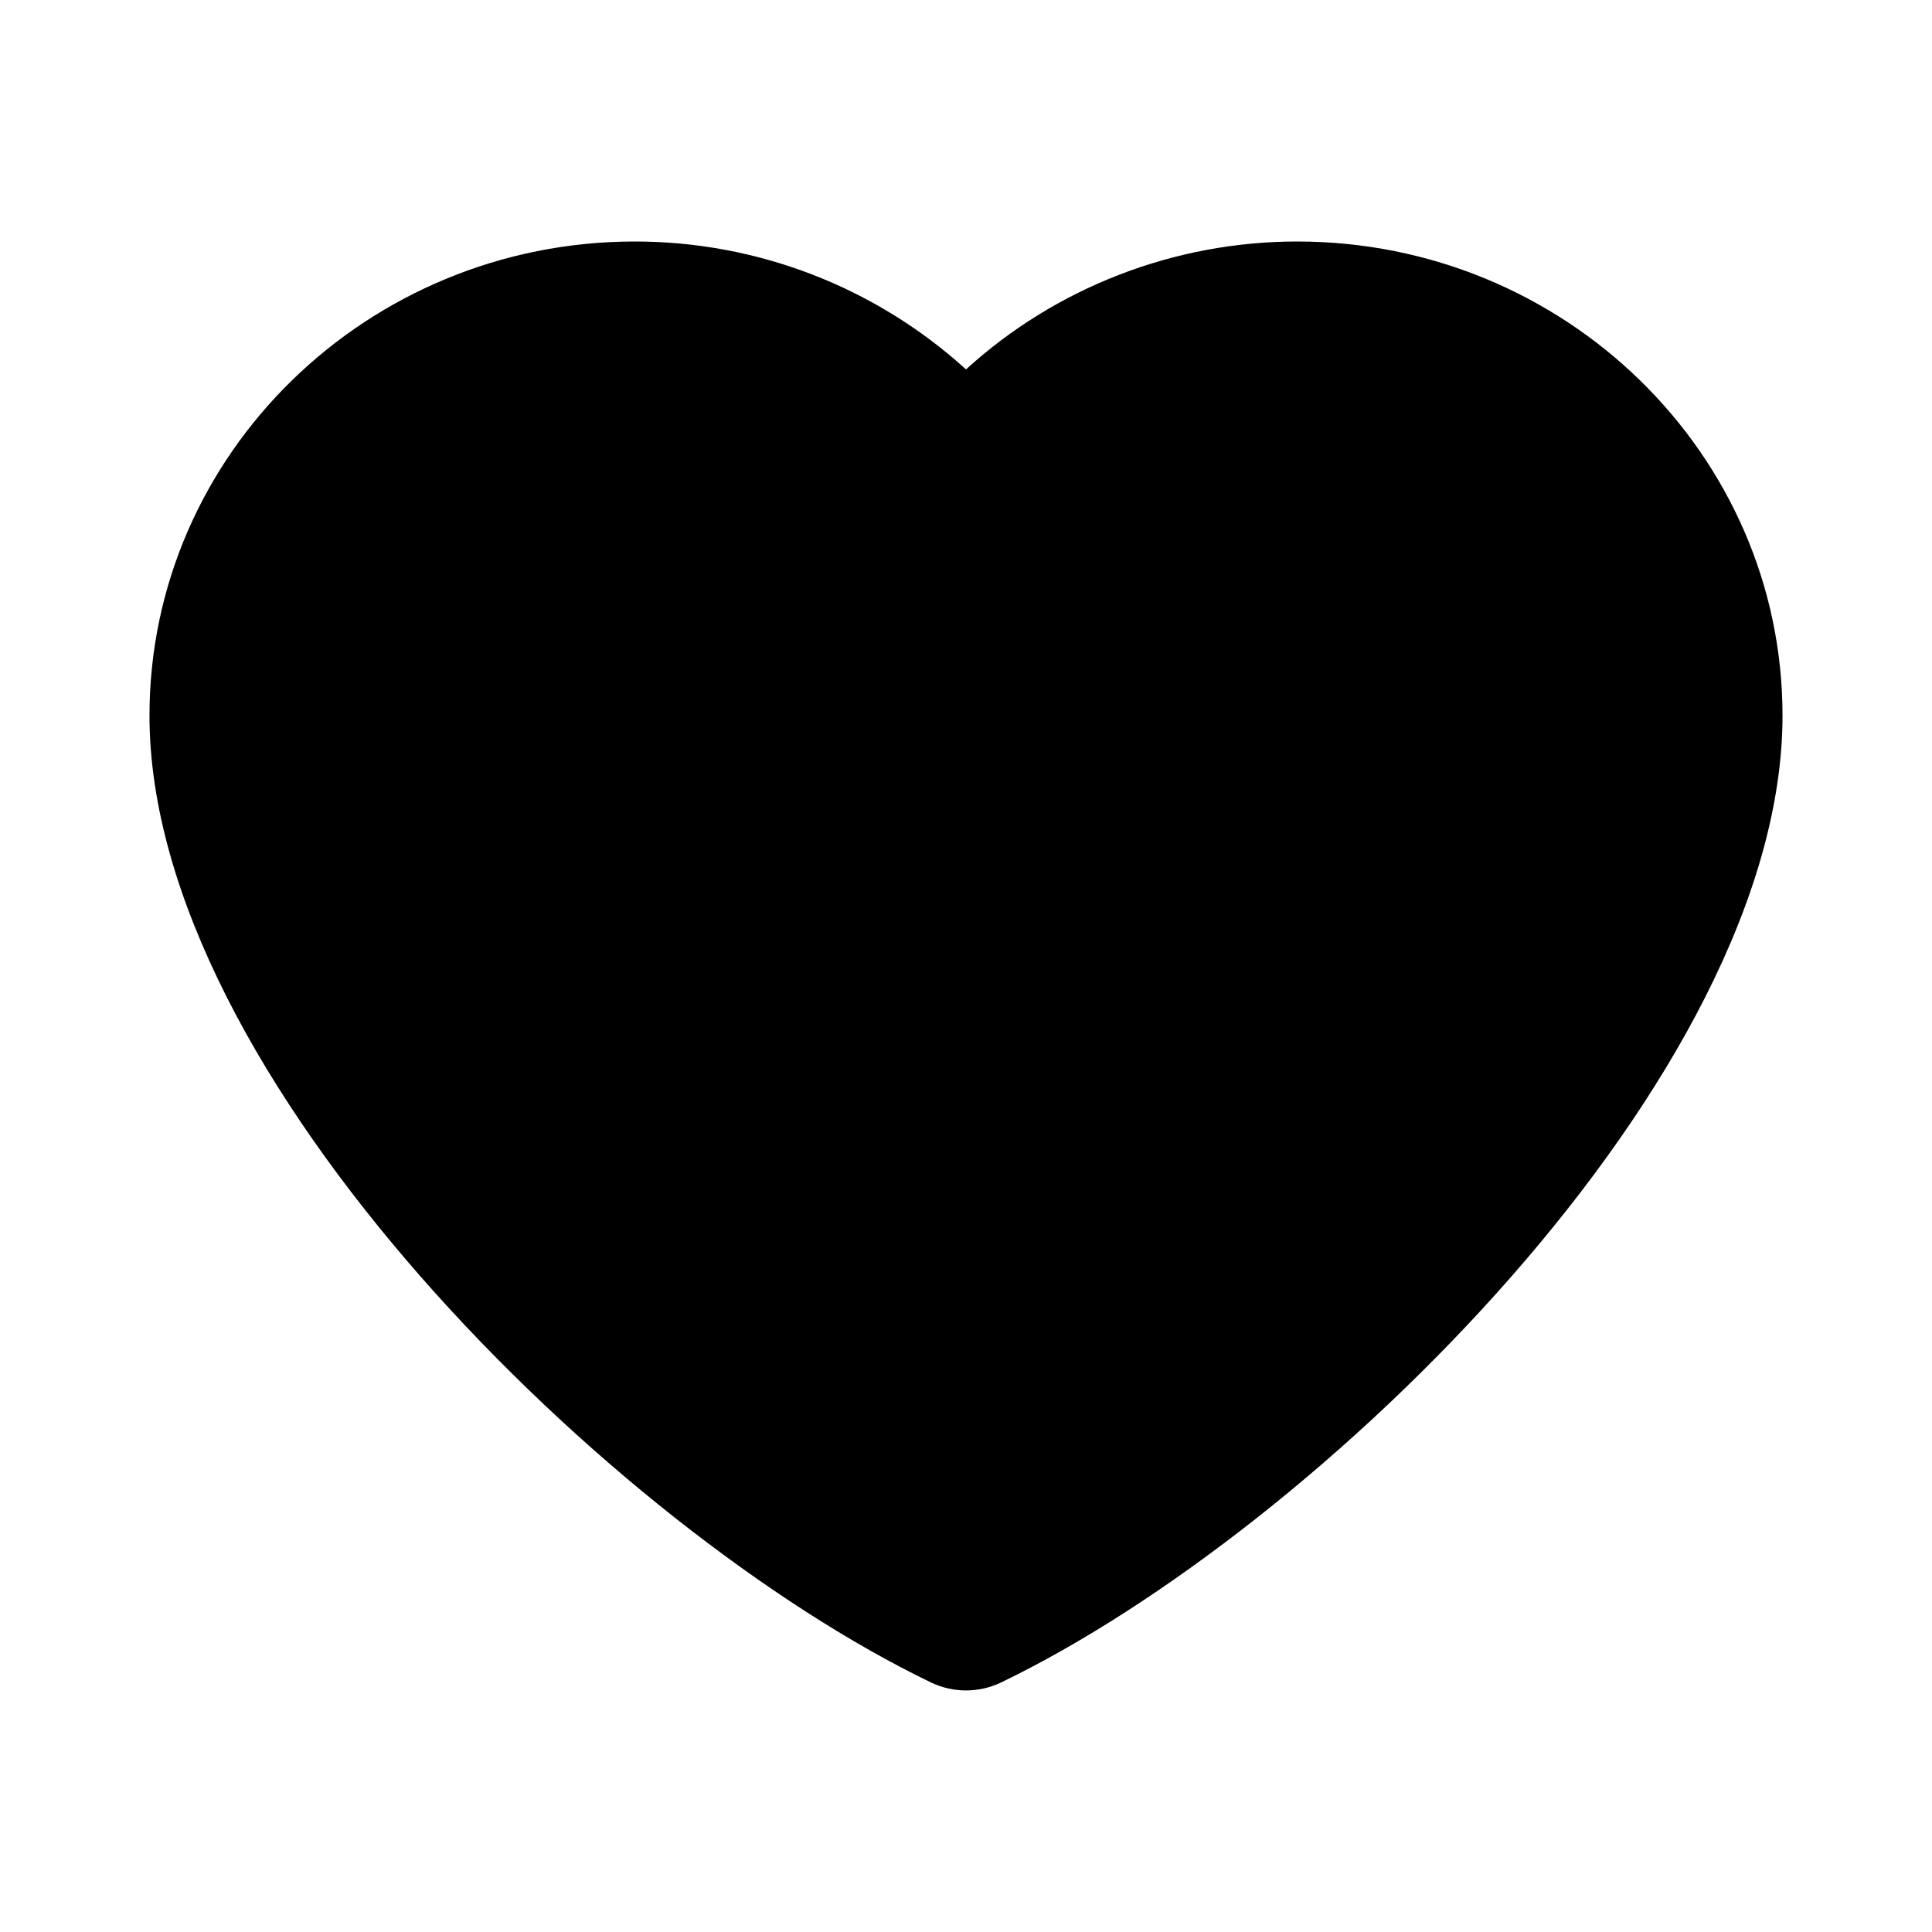
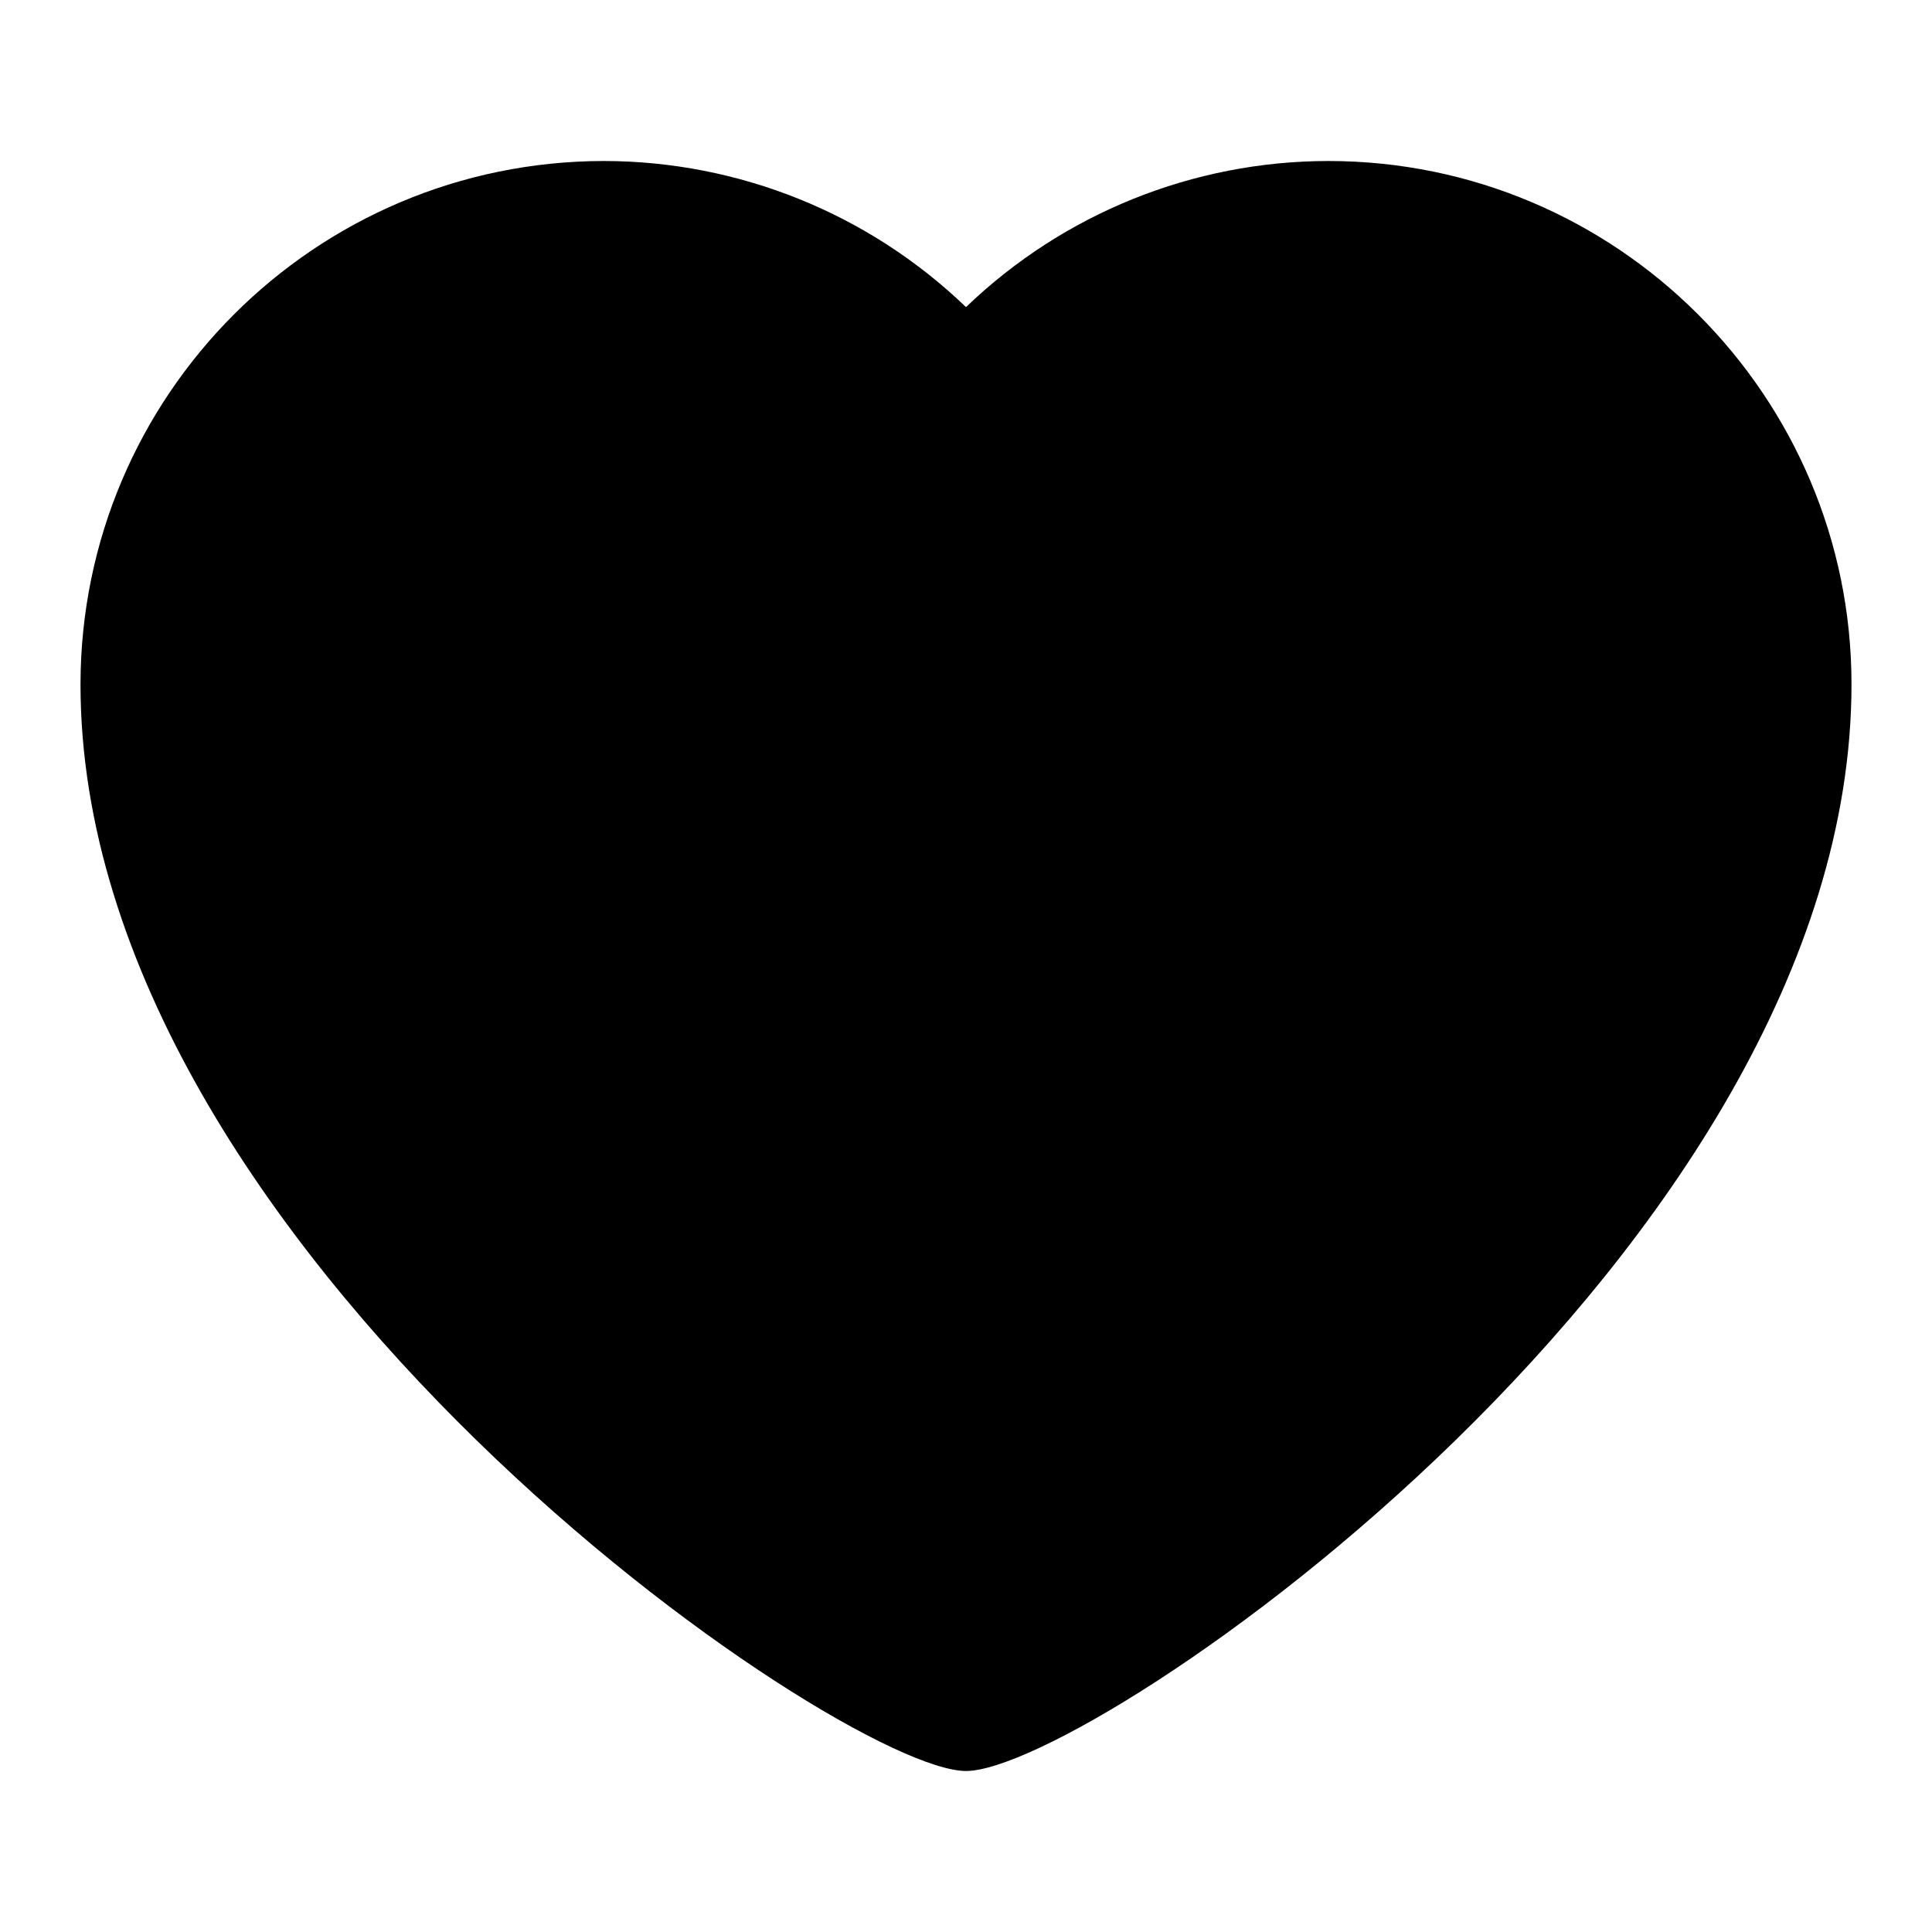
<svg xmlns="http://www.w3.org/2000/svg" viewBox="0 0 24 24">
-   <path d="M16.114 3c-1.538 0-3.008.58-4.114 1.589A6.114 6.114 0 0 0 7.886 3C4.562 3 1.857 5.642 1.857 8.889c0 4.48 5.75 10.106 9.71 12.012a1.005 1.005 0 0 0 .867 0c3.959-1.906 9.709-7.533 9.709-12.012C22.143 5.642 19.438 3 16.114 3Z" />
+   <path d="M16.5 2A6.5 6.5 0 0 0 12 3.815 6.5 6.5 0 0 0 7.5 2 6.508 6.508 0 0 0 1 8.5C1 15.535 10.443 22 12 22s11-6.465 11-13.5C23 4.916 20.084 2 16.5 2Z" />
</svg>
